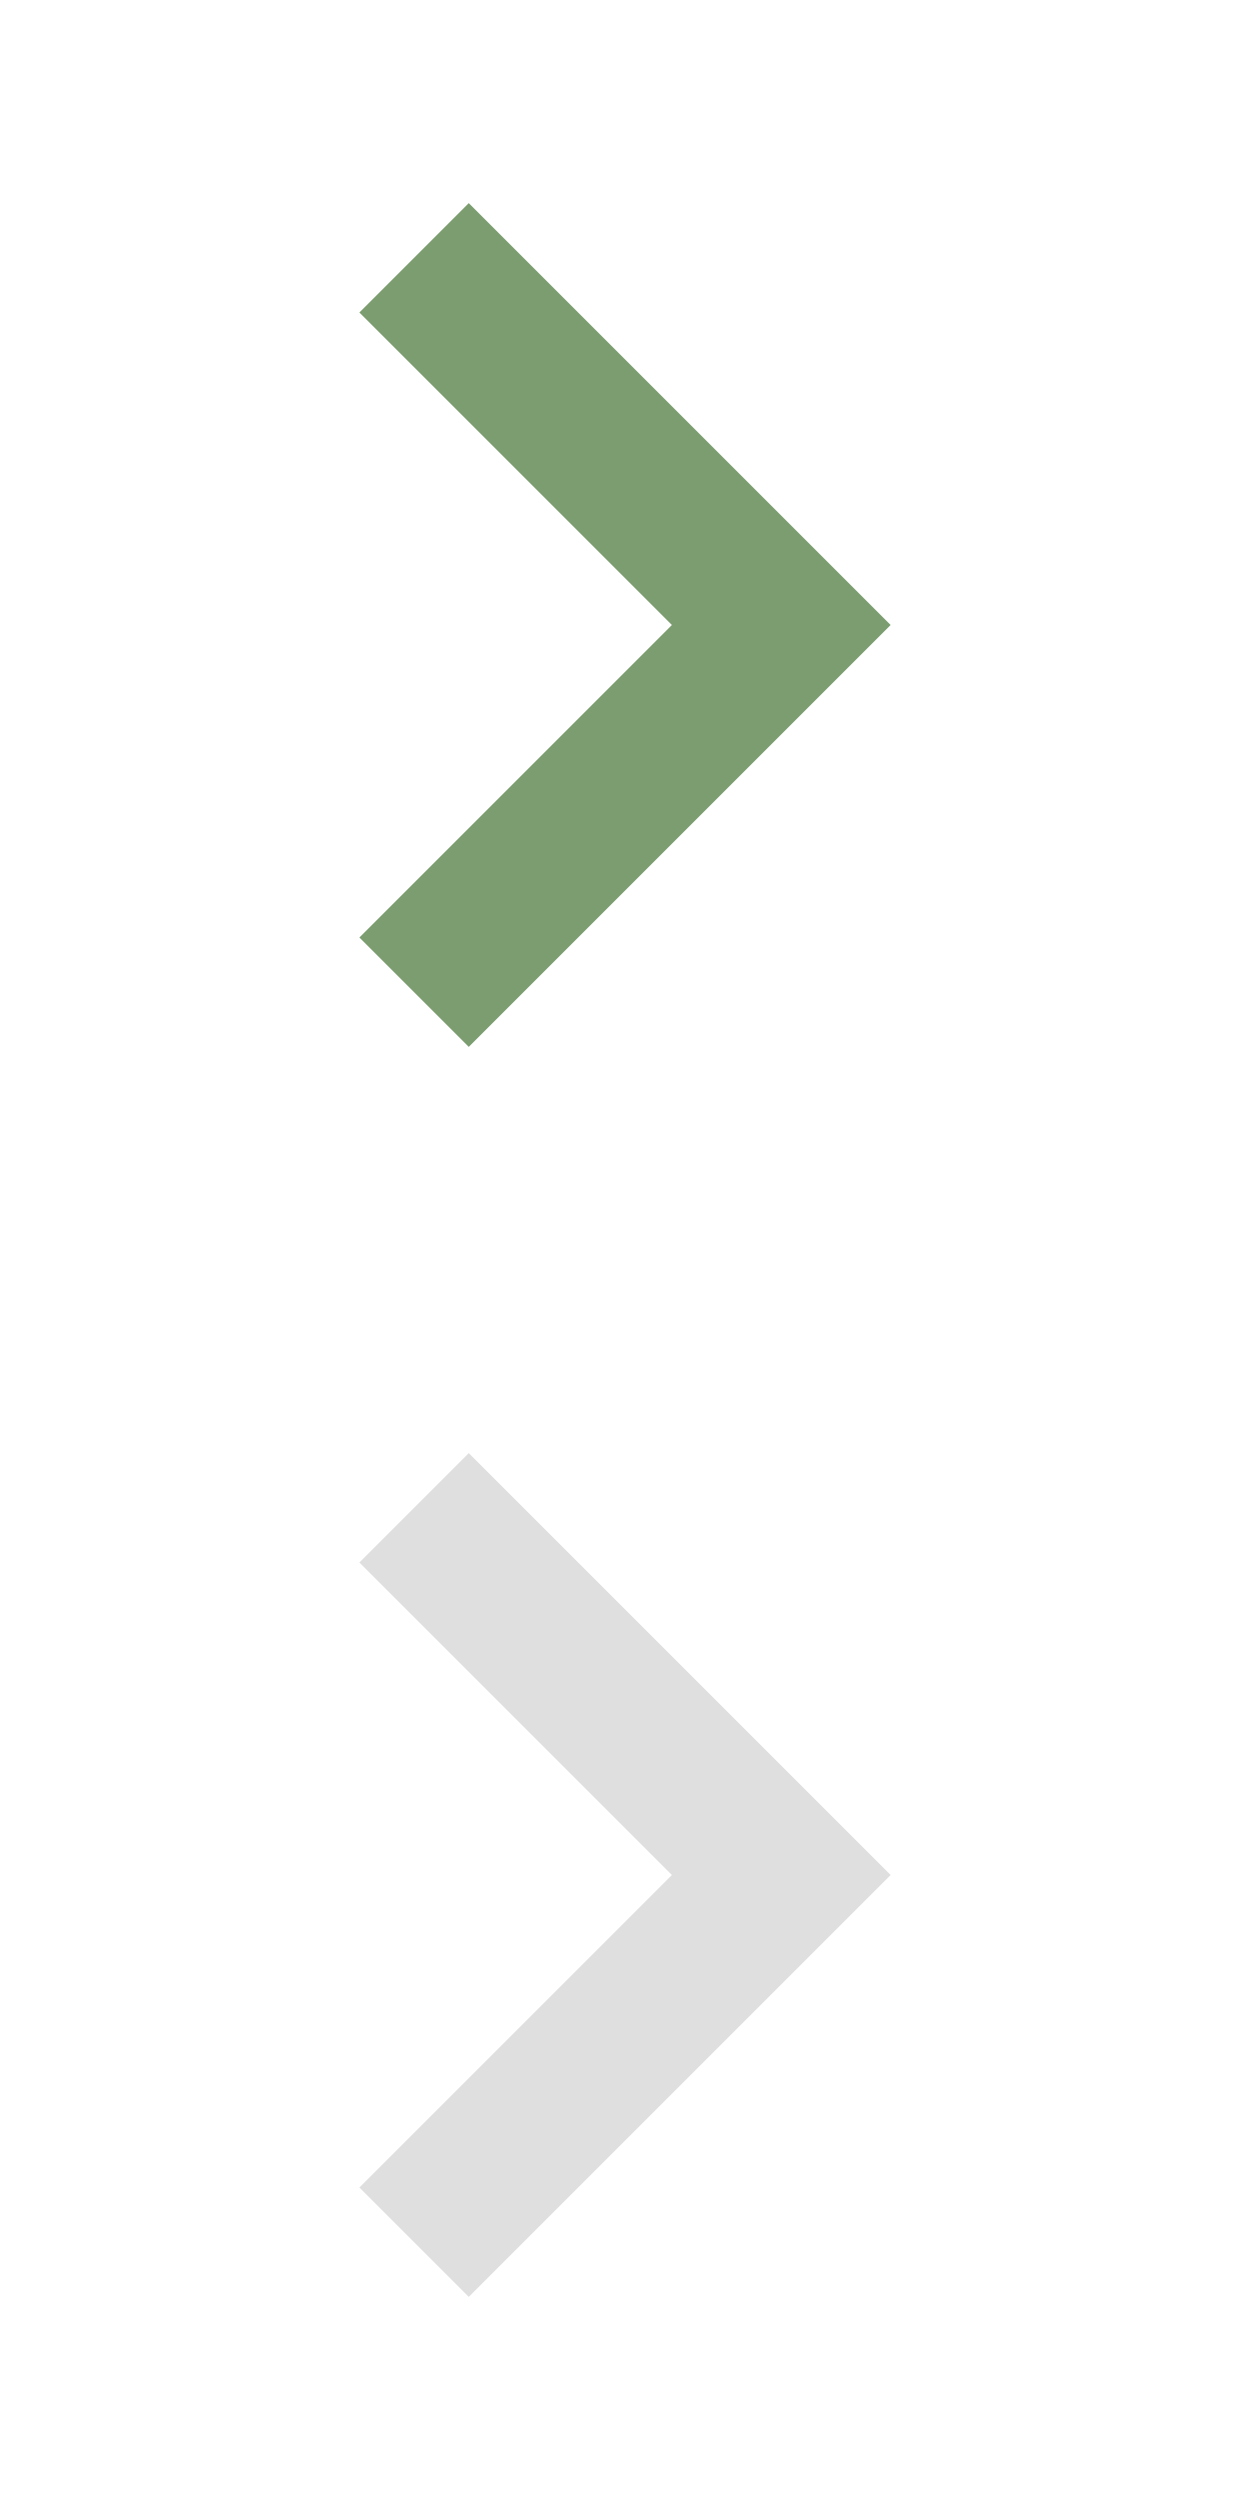
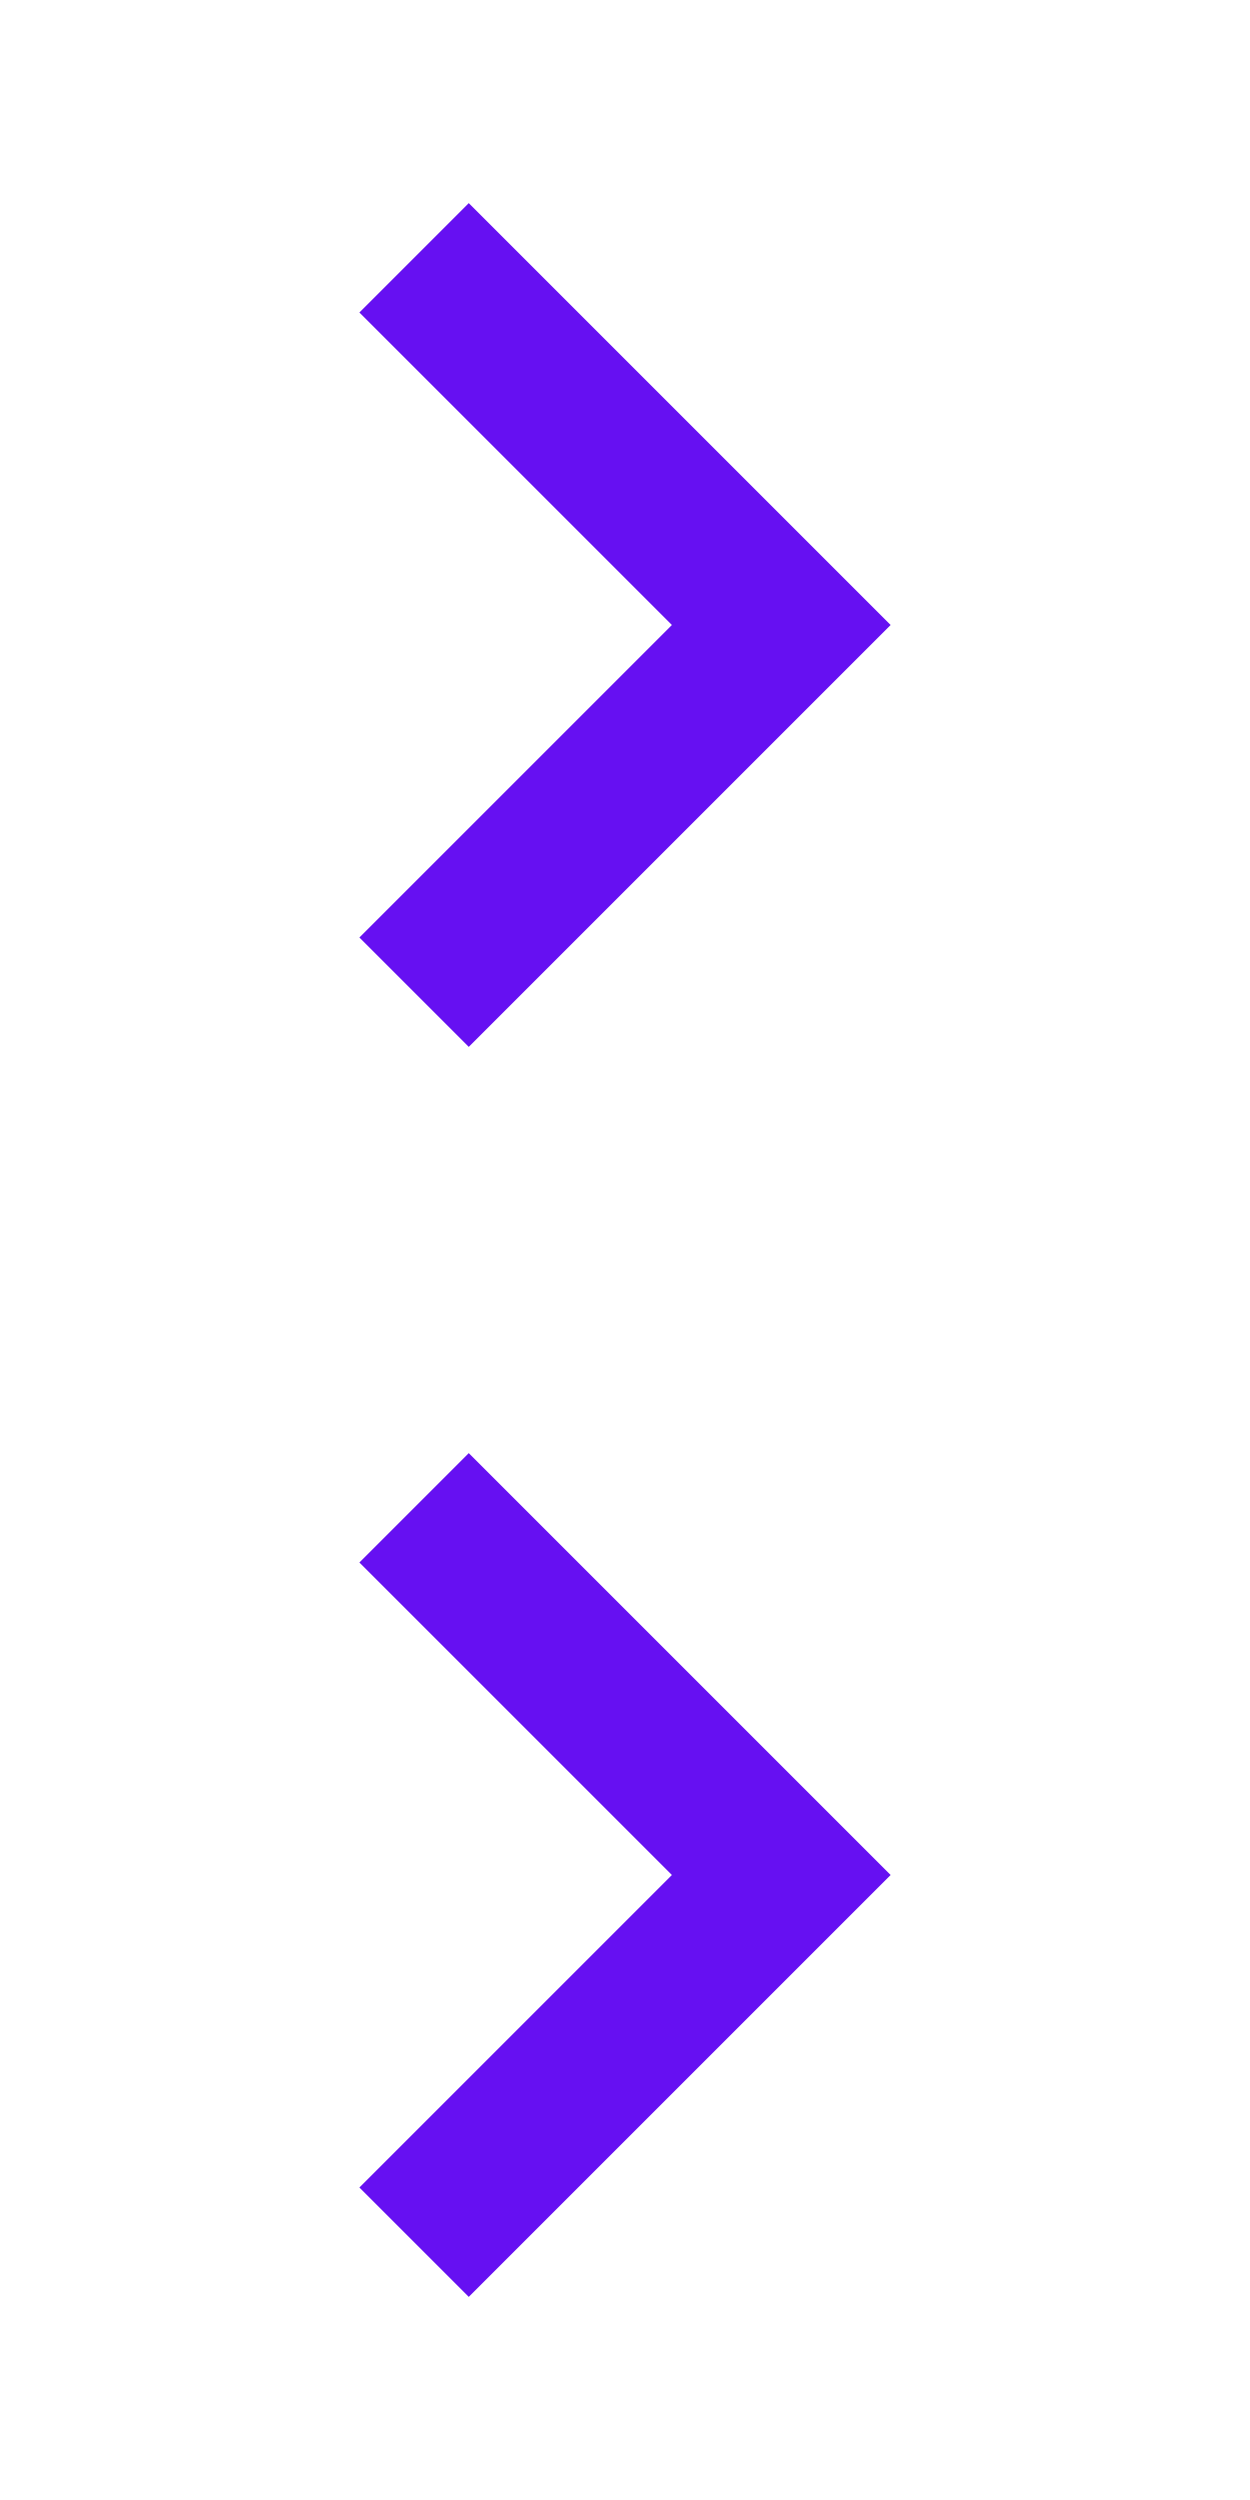
<svg xmlns="http://www.w3.org/2000/svg" x="0px" y="0px" width="16px" height="32px" viewBox="0 0 16 32">
  <g transform="translate(0, 0)">
-     <polygon fill="#7b9d6f" points="6,13.4 4.6,12 8.6,8 4.6,4 6,2.6 11.4,8 " />
+     <polygon fill="#6610f2" points="6,13.4 4.6,12 8.6,8 4.6,4 6,2.6 11.4,8 " />
  </g>
  <g transform="translate(0, 16)">
-     <polygon fill="#dfdfdf" points="6,13.4 4.6,12 8.6,8 4.6,4 6,2.6 11.4,8 " />
+     <polygon fill="#6610f2" points="6,13.4 4.6,12 8.6,8 4.6,4 6,2.6 11.4,8 " />
  </g>
</svg>
